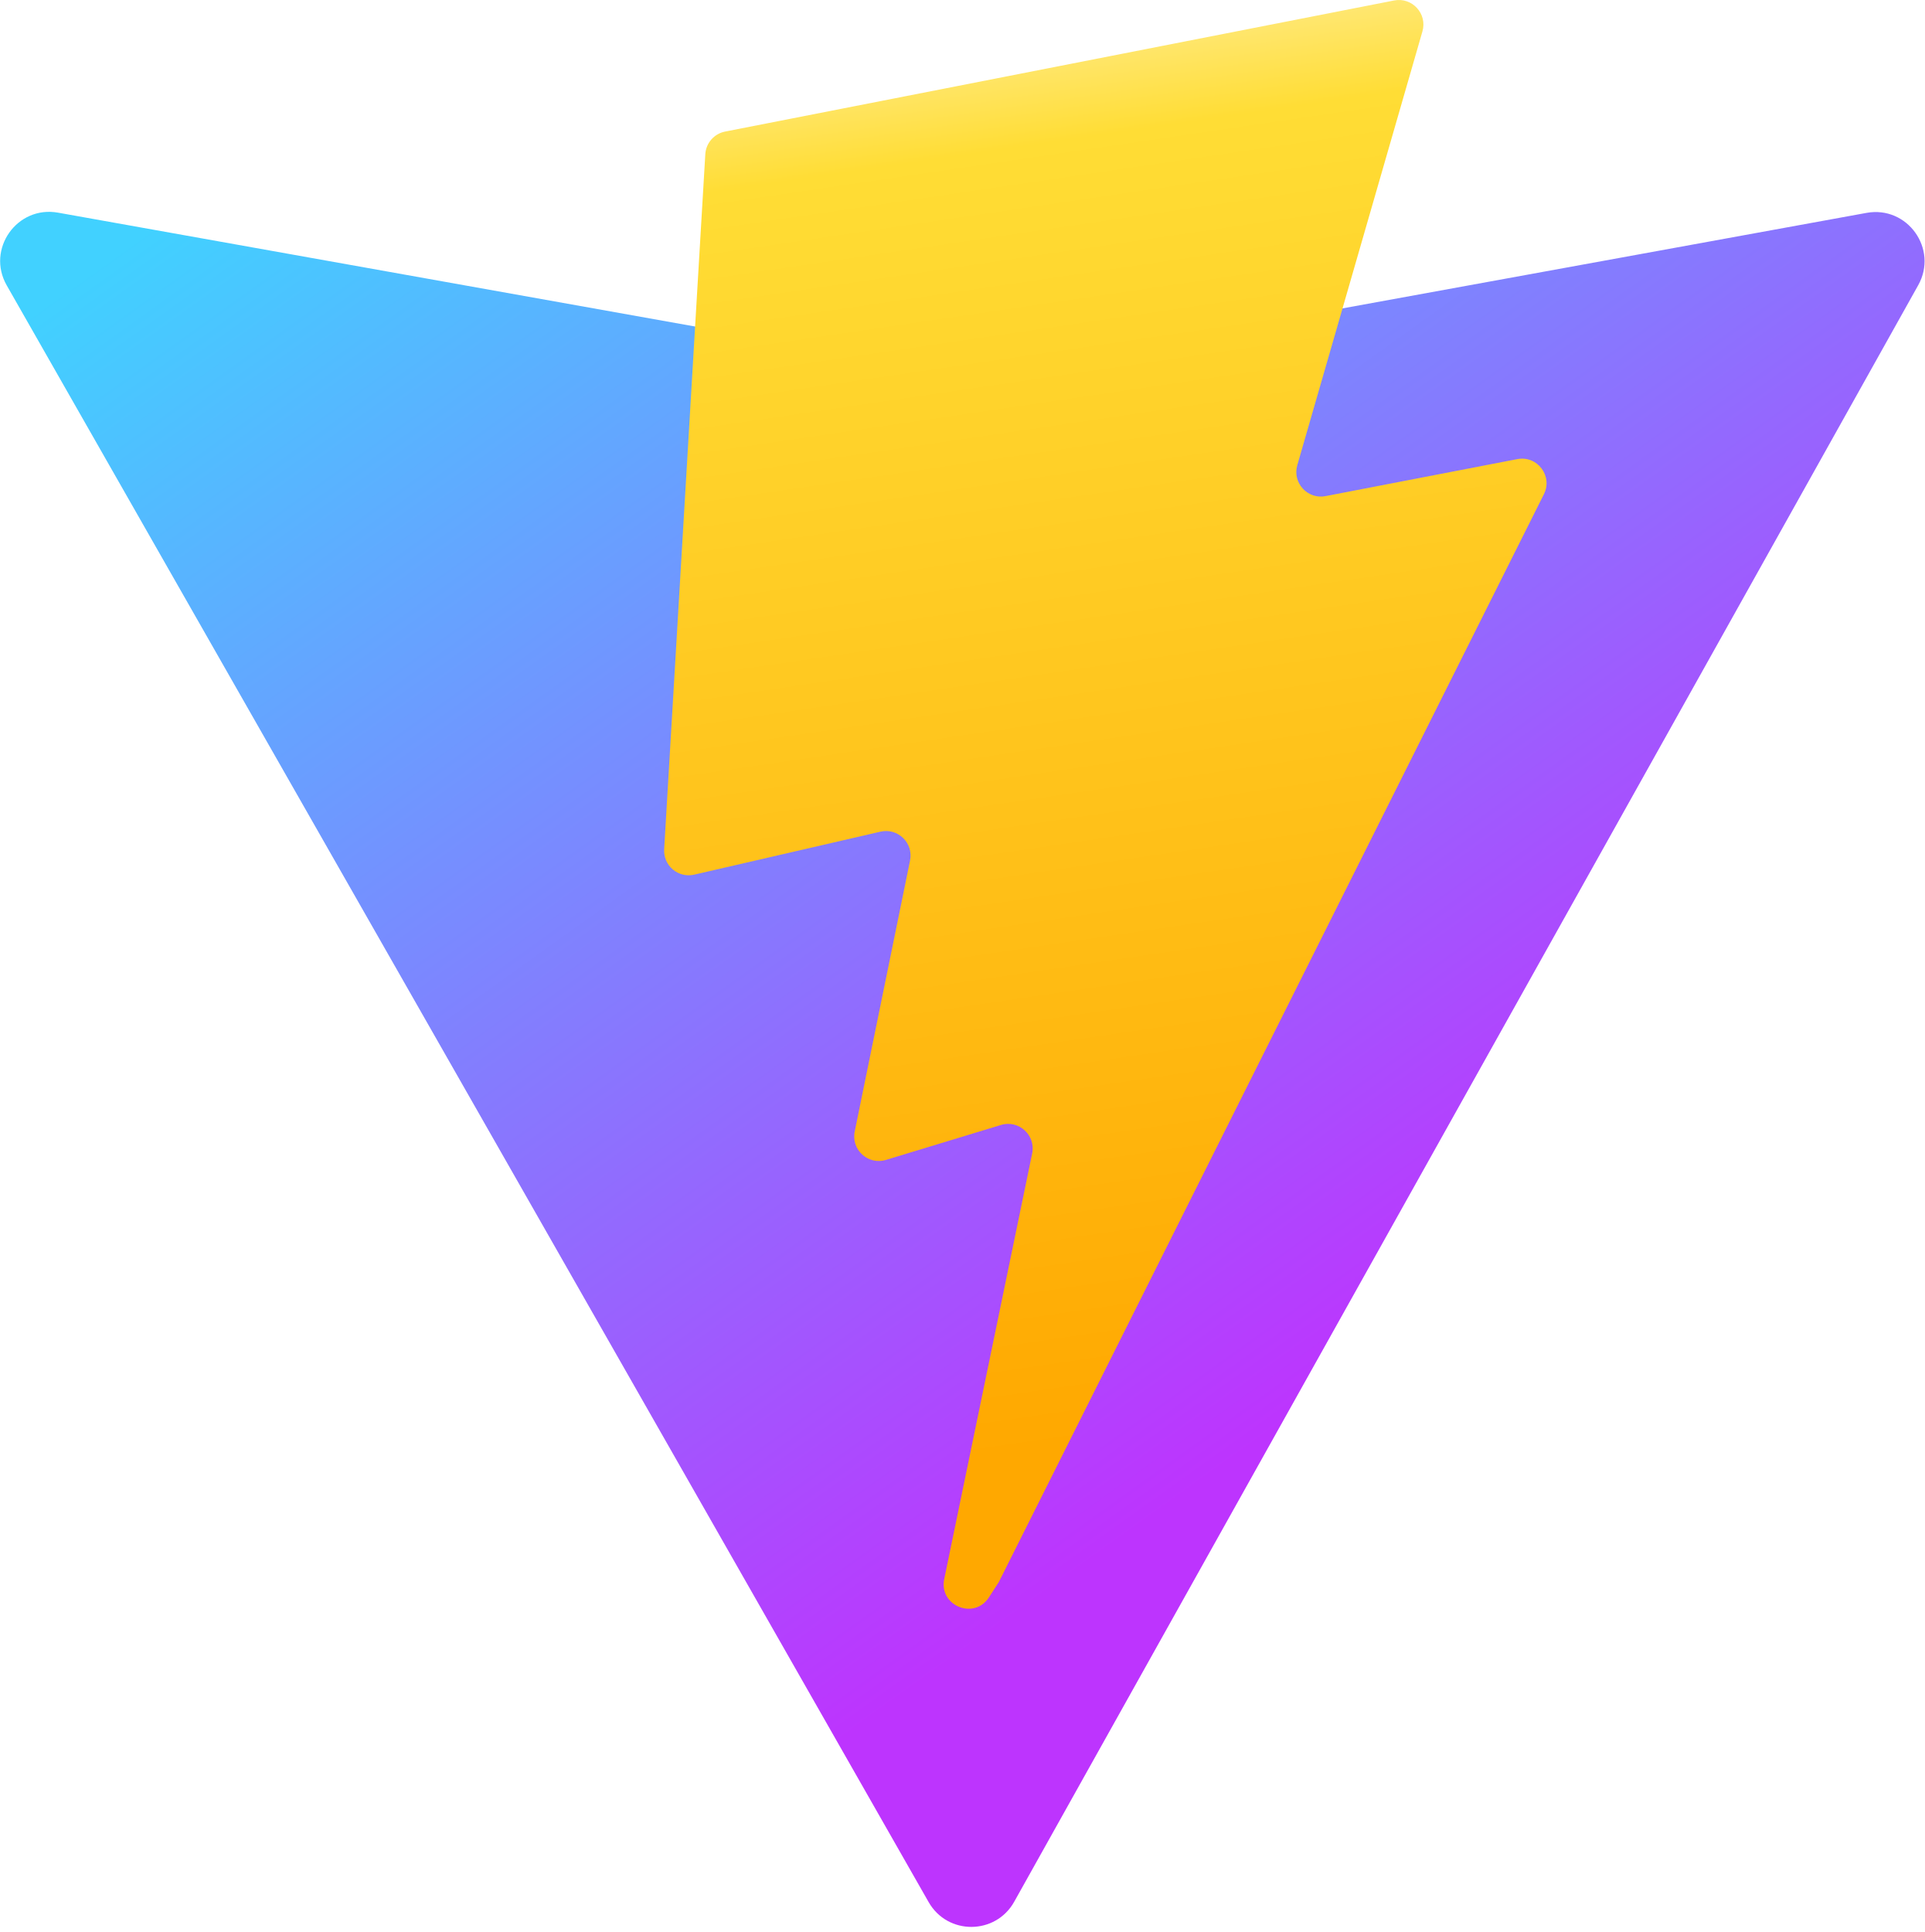
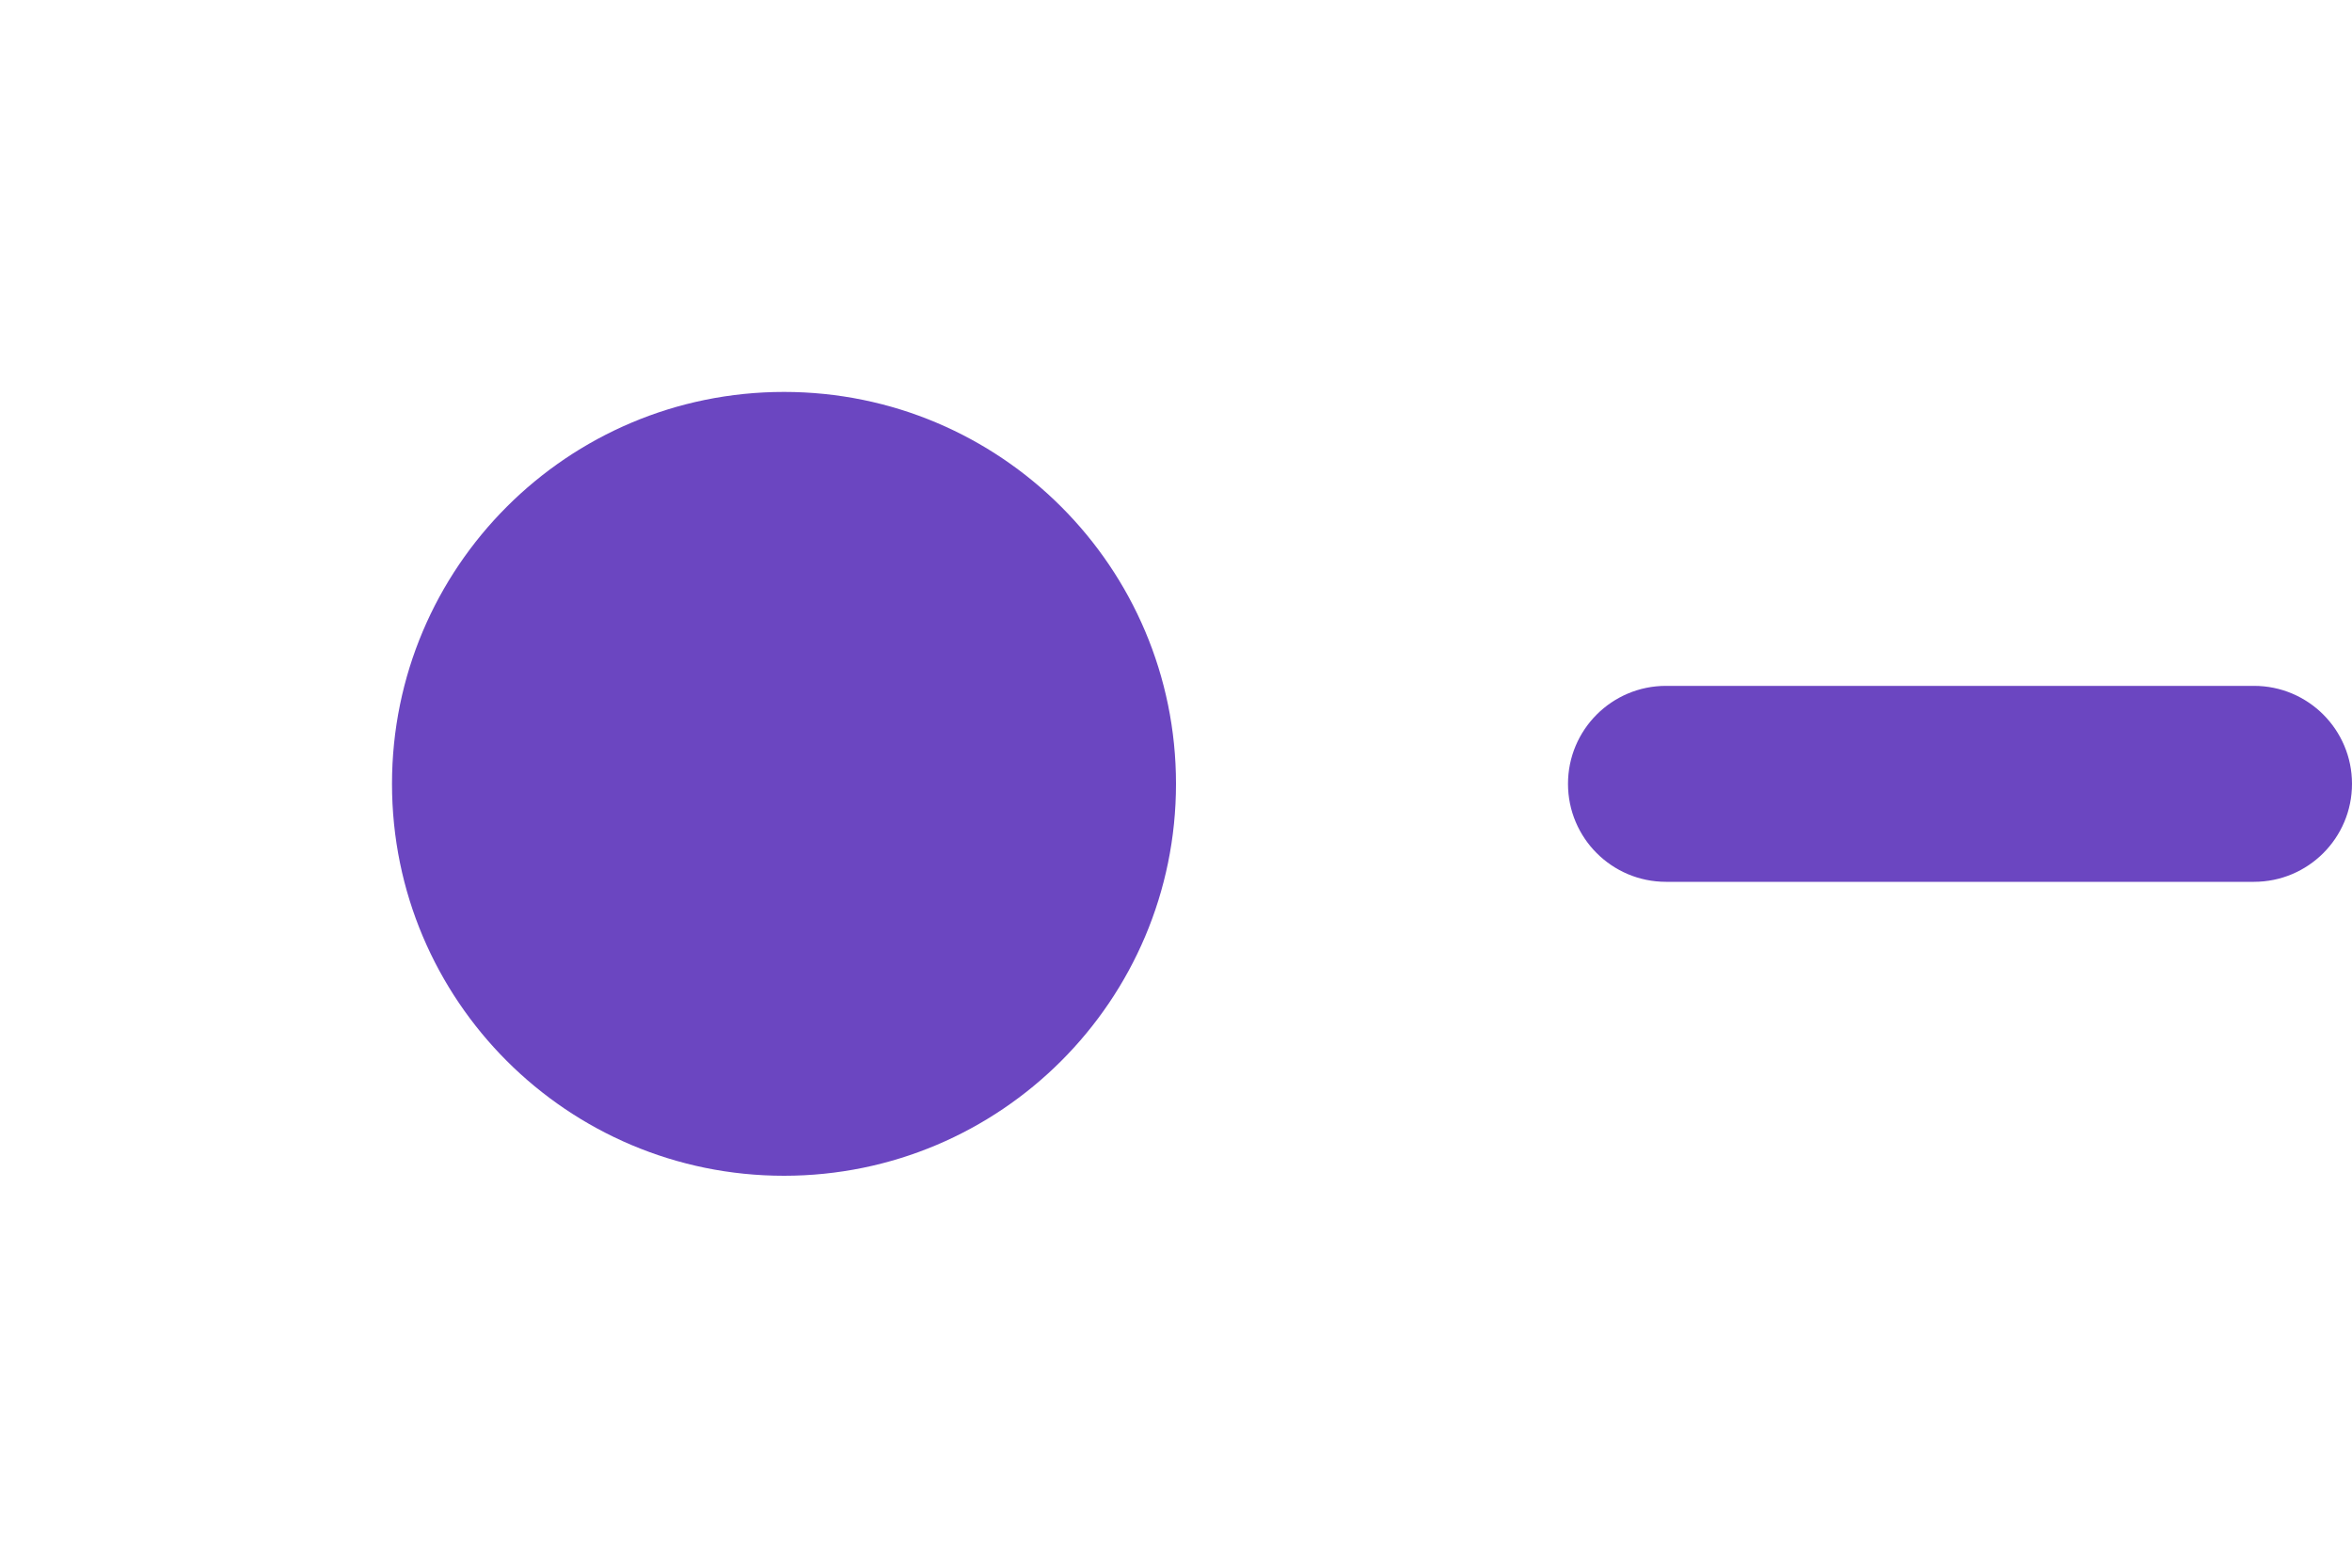
- <svg xmlns="http://www.w3.org/2000/svg" aria-hidden="true" role="img" class="iconify iconify--logos" width="31.88" height="32" preserveAspectRatio="xMidYMid meet" viewBox="0 0 256 257">
-   <defs>
-     <linearGradient id="IconifyId1813088fe1fbc01fb466" x1="-.828%" x2="57.636%" y1="7.652%" y2="78.411%">
-       <stop offset="0%" stop-color="#41D1FF" />
-       <stop offset="100%" stop-color="#BD34FE" />
-     </linearGradient>
-     <linearGradient id="IconifyId1813088fe1fbc01fb467" x1="43.376%" x2="50.316%" y1="2.242%" y2="89.03%">
-       <stop offset="0%" stop-color="#FFEA83" />
-       <stop offset="8.333%" stop-color="#FFDD35" />
-       <stop offset="100%" stop-color="#FFA800" />
-     </linearGradient>
-   </defs>
-   <path fill="url(#IconifyId1813088fe1fbc01fb466)" d="M255.153 37.938L134.897 252.976c-2.483 4.44-8.862 4.466-11.382.048L.875 37.958c-2.746-4.814 1.371-10.646 6.827-9.67l120.385 21.517a6.537 6.537 0 0 0 2.322-.004l117.867-21.483c5.438-.991 9.574 4.796 6.877 9.62Z" />
-   <path fill="url(#IconifyId1813088fe1fbc01fb467)" d="M185.432.063L96.44 17.501a3.268 3.268 0 0 0-2.634 3.014l-5.474 92.456a3.268 3.268 0 0 0 3.997 3.378l24.777-5.718c2.318-.535 4.413 1.507 3.936 3.838l-7.361 36.047c-.495 2.426 1.782 4.5 4.151 3.78l15.304-4.649c2.372-.72 4.652 1.36 4.15 3.788l-11.698 56.621c-.732 3.542 3.979 5.473 5.943 2.437l1.313-2.028l72.516-144.72c1.215-2.423-.88-5.186-3.54-4.672l-25.505 4.922c-2.396.462-4.435-1.77-3.759-4.114l16.646-57.705c.677-2.35-1.37-4.583-3.769-4.113Z" />
+ <svg xmlns="http://www.w3.org/2000/svg" width="48" height="32" viewBox="0 0 48 32" fill="none">
+   <circle cx="16" cy="16" r="8" fill="#6B46C1" />
+   <rect x="32" y="14" width="16" height="4" rx="2" fill="#6B46C1" />
</svg>
